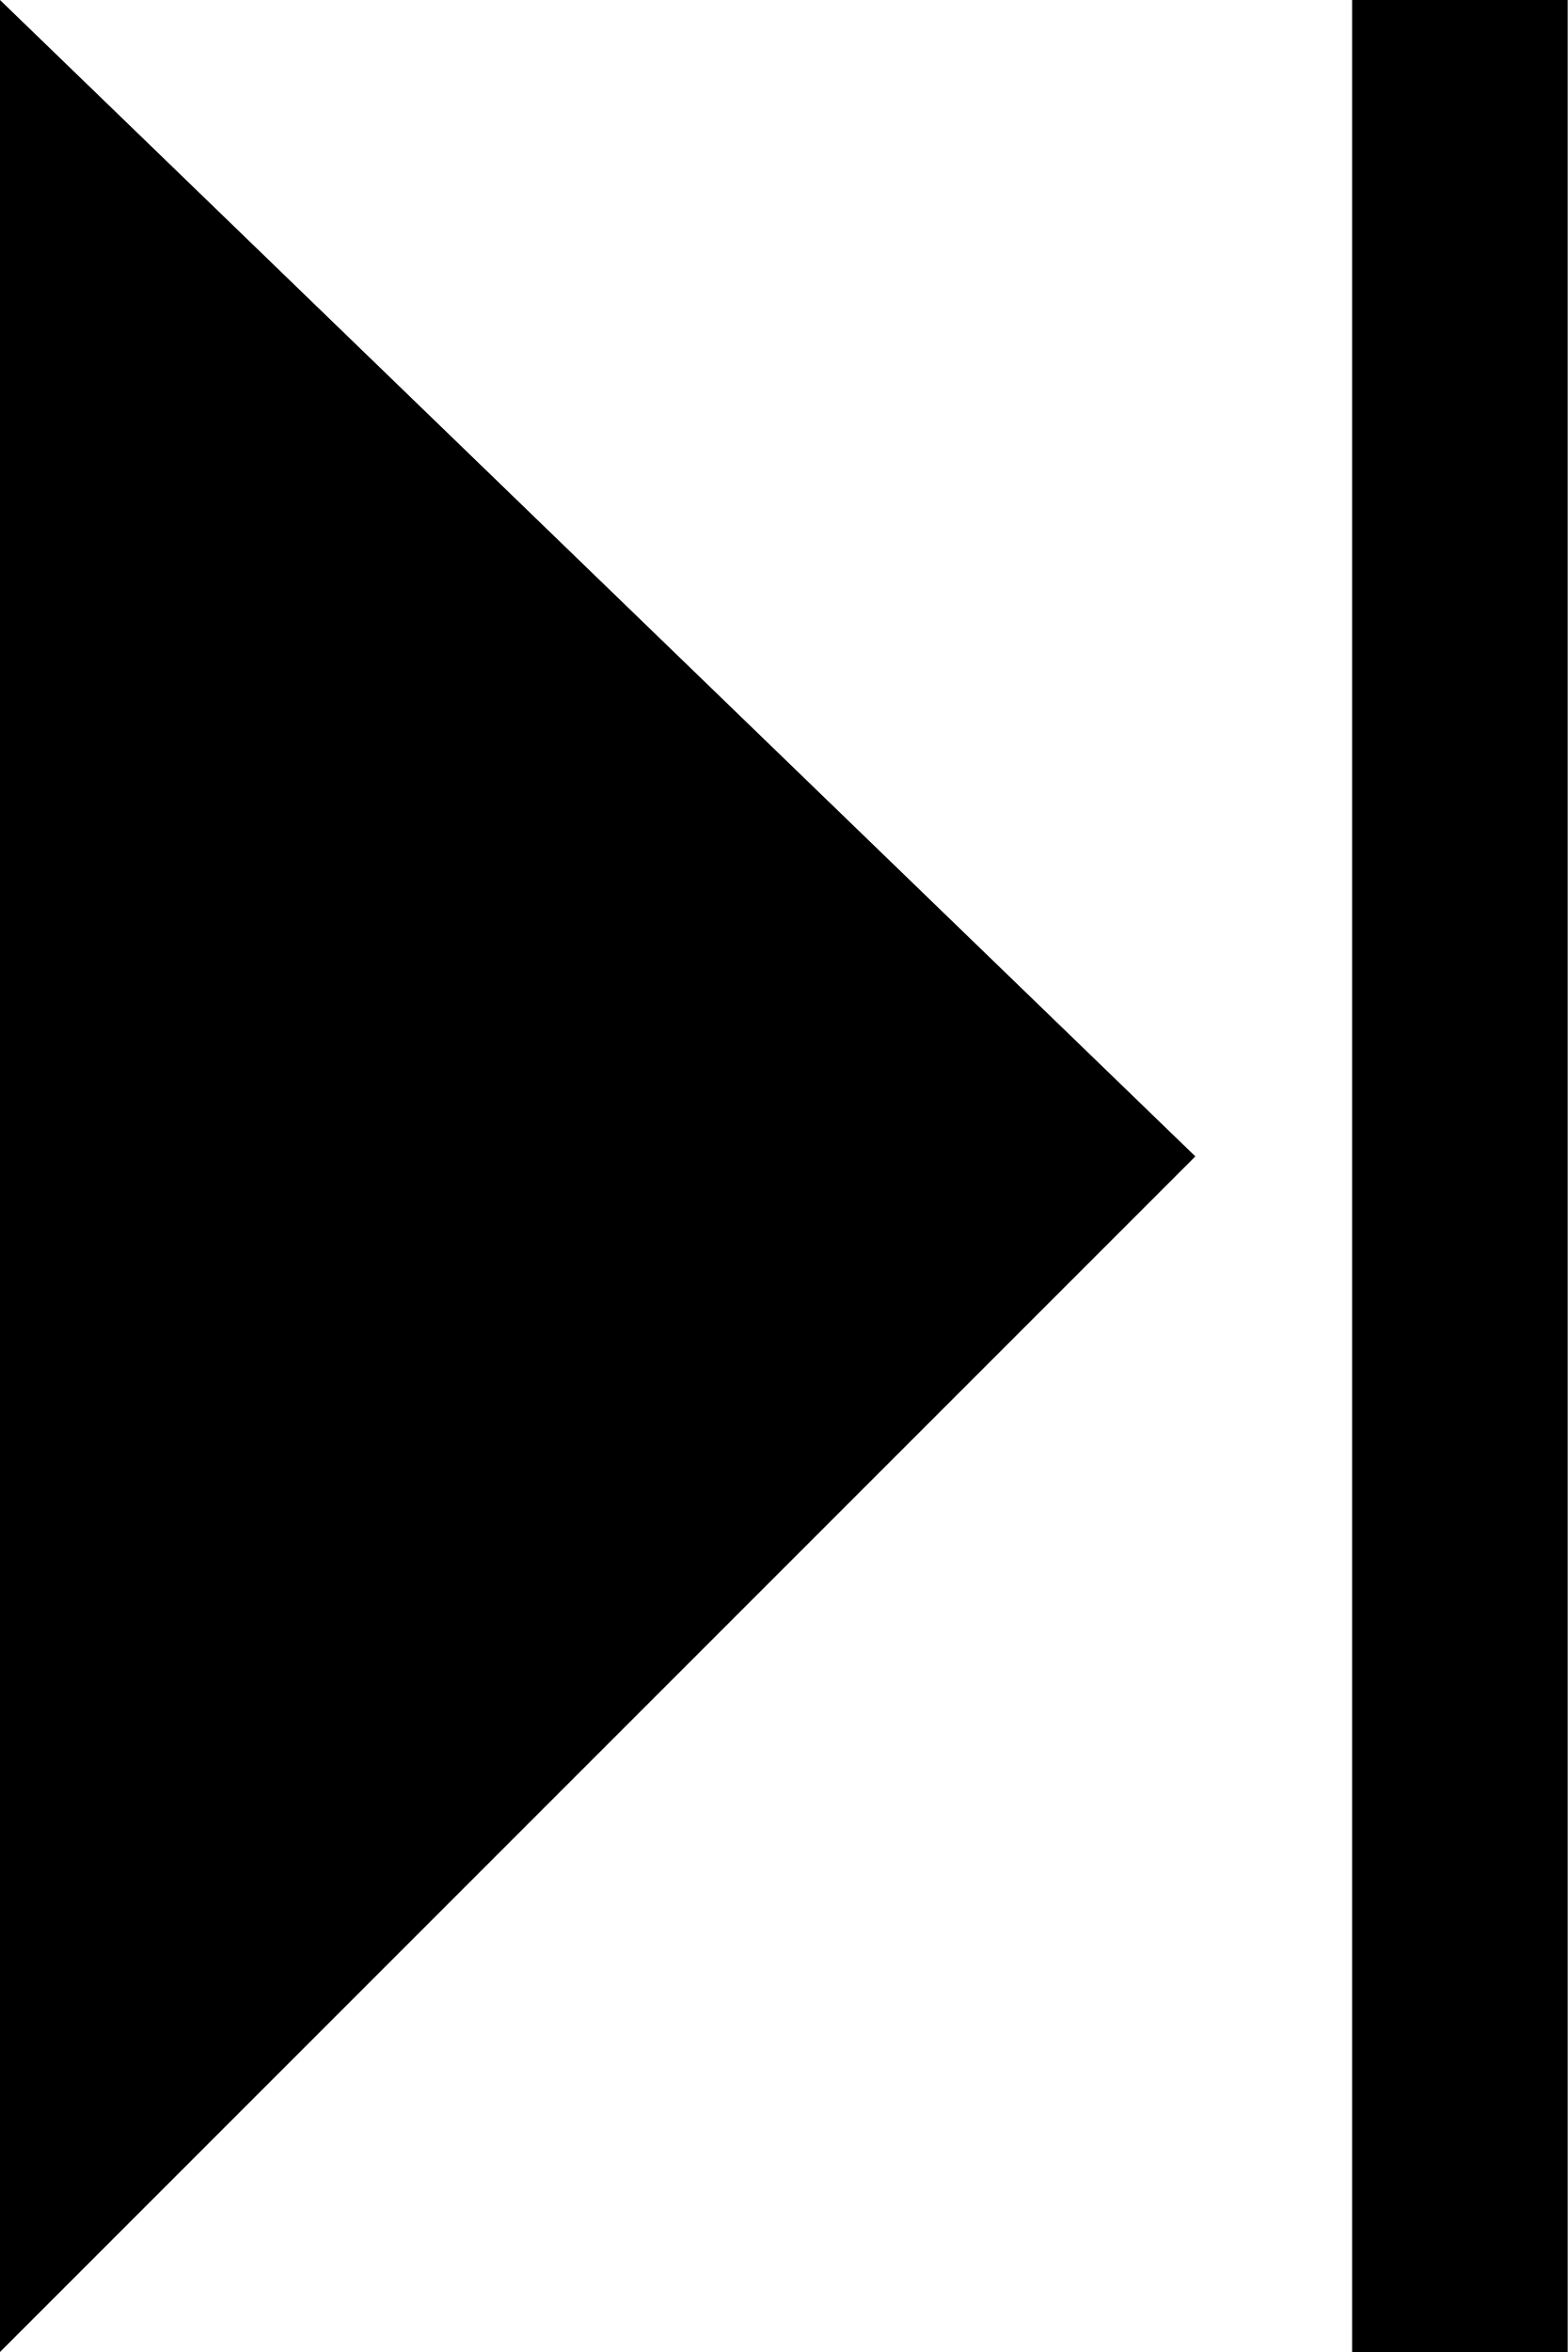
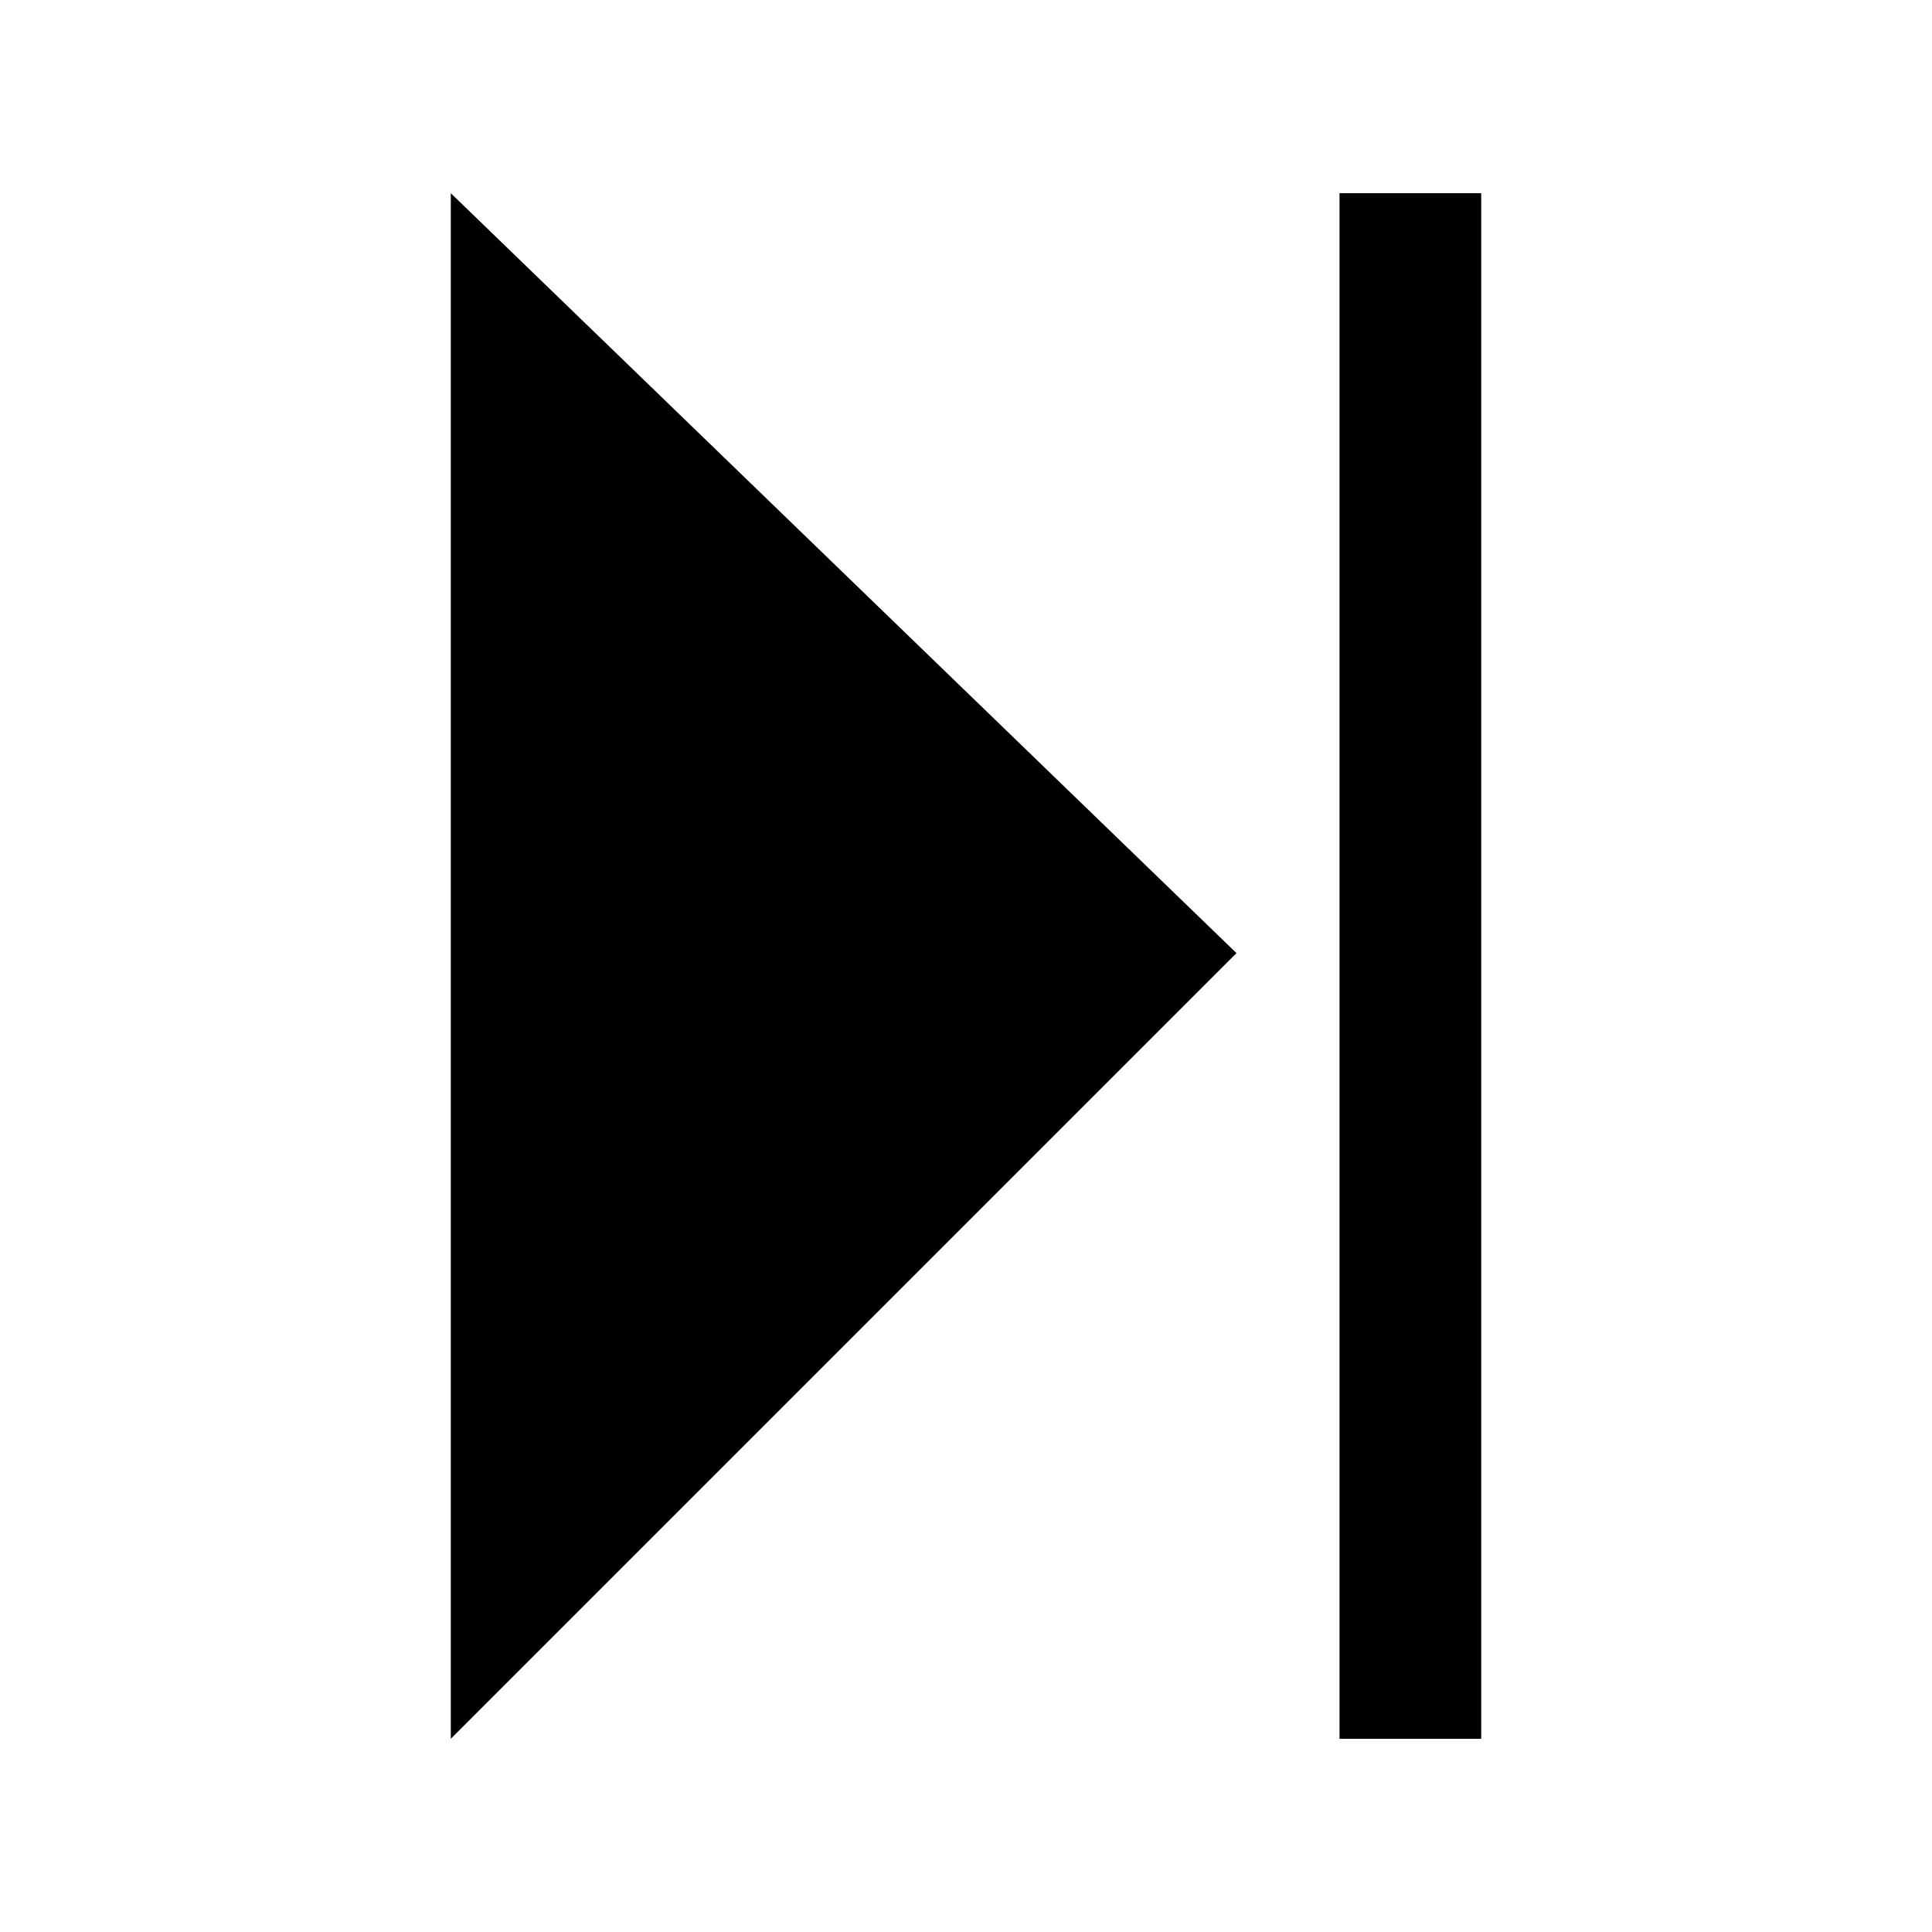
- <svg xmlns="http://www.w3.org/2000/svg" version="1.2" baseProfile="tiny" id="Layer_1" x="0px" y="0px" viewBox="0 0 8 12" xml:space="preserve" height="15px" class="Icon--skip">
-   <polygon fill="black" points="0,0 0,12 6.1,5.9" />
-   <rect x="6.9" y="0" fill="black" width="1.1" height="12" />
+ <svg xmlns="http://www.w3.org/2000/svg" version="1.2" id="Layer_1" x="0px" y="0px" viewBox="0 0 15 12" xml:space="preserve" height="15" class="Icon--skip" width="15">
+   <defs id="defs423" />
+   <g id="g555">
+     <g id="g544" transform="translate(3.5)">
+       <polygon fill="#000000" points="0,12 6.1,5.9 0,0 " id="polygon416" />
+       <rect x="6.9" y="0" fill="#000000" width="1.1" height="12" id="rect418" />
+     </g>
+   </g>
</svg>
